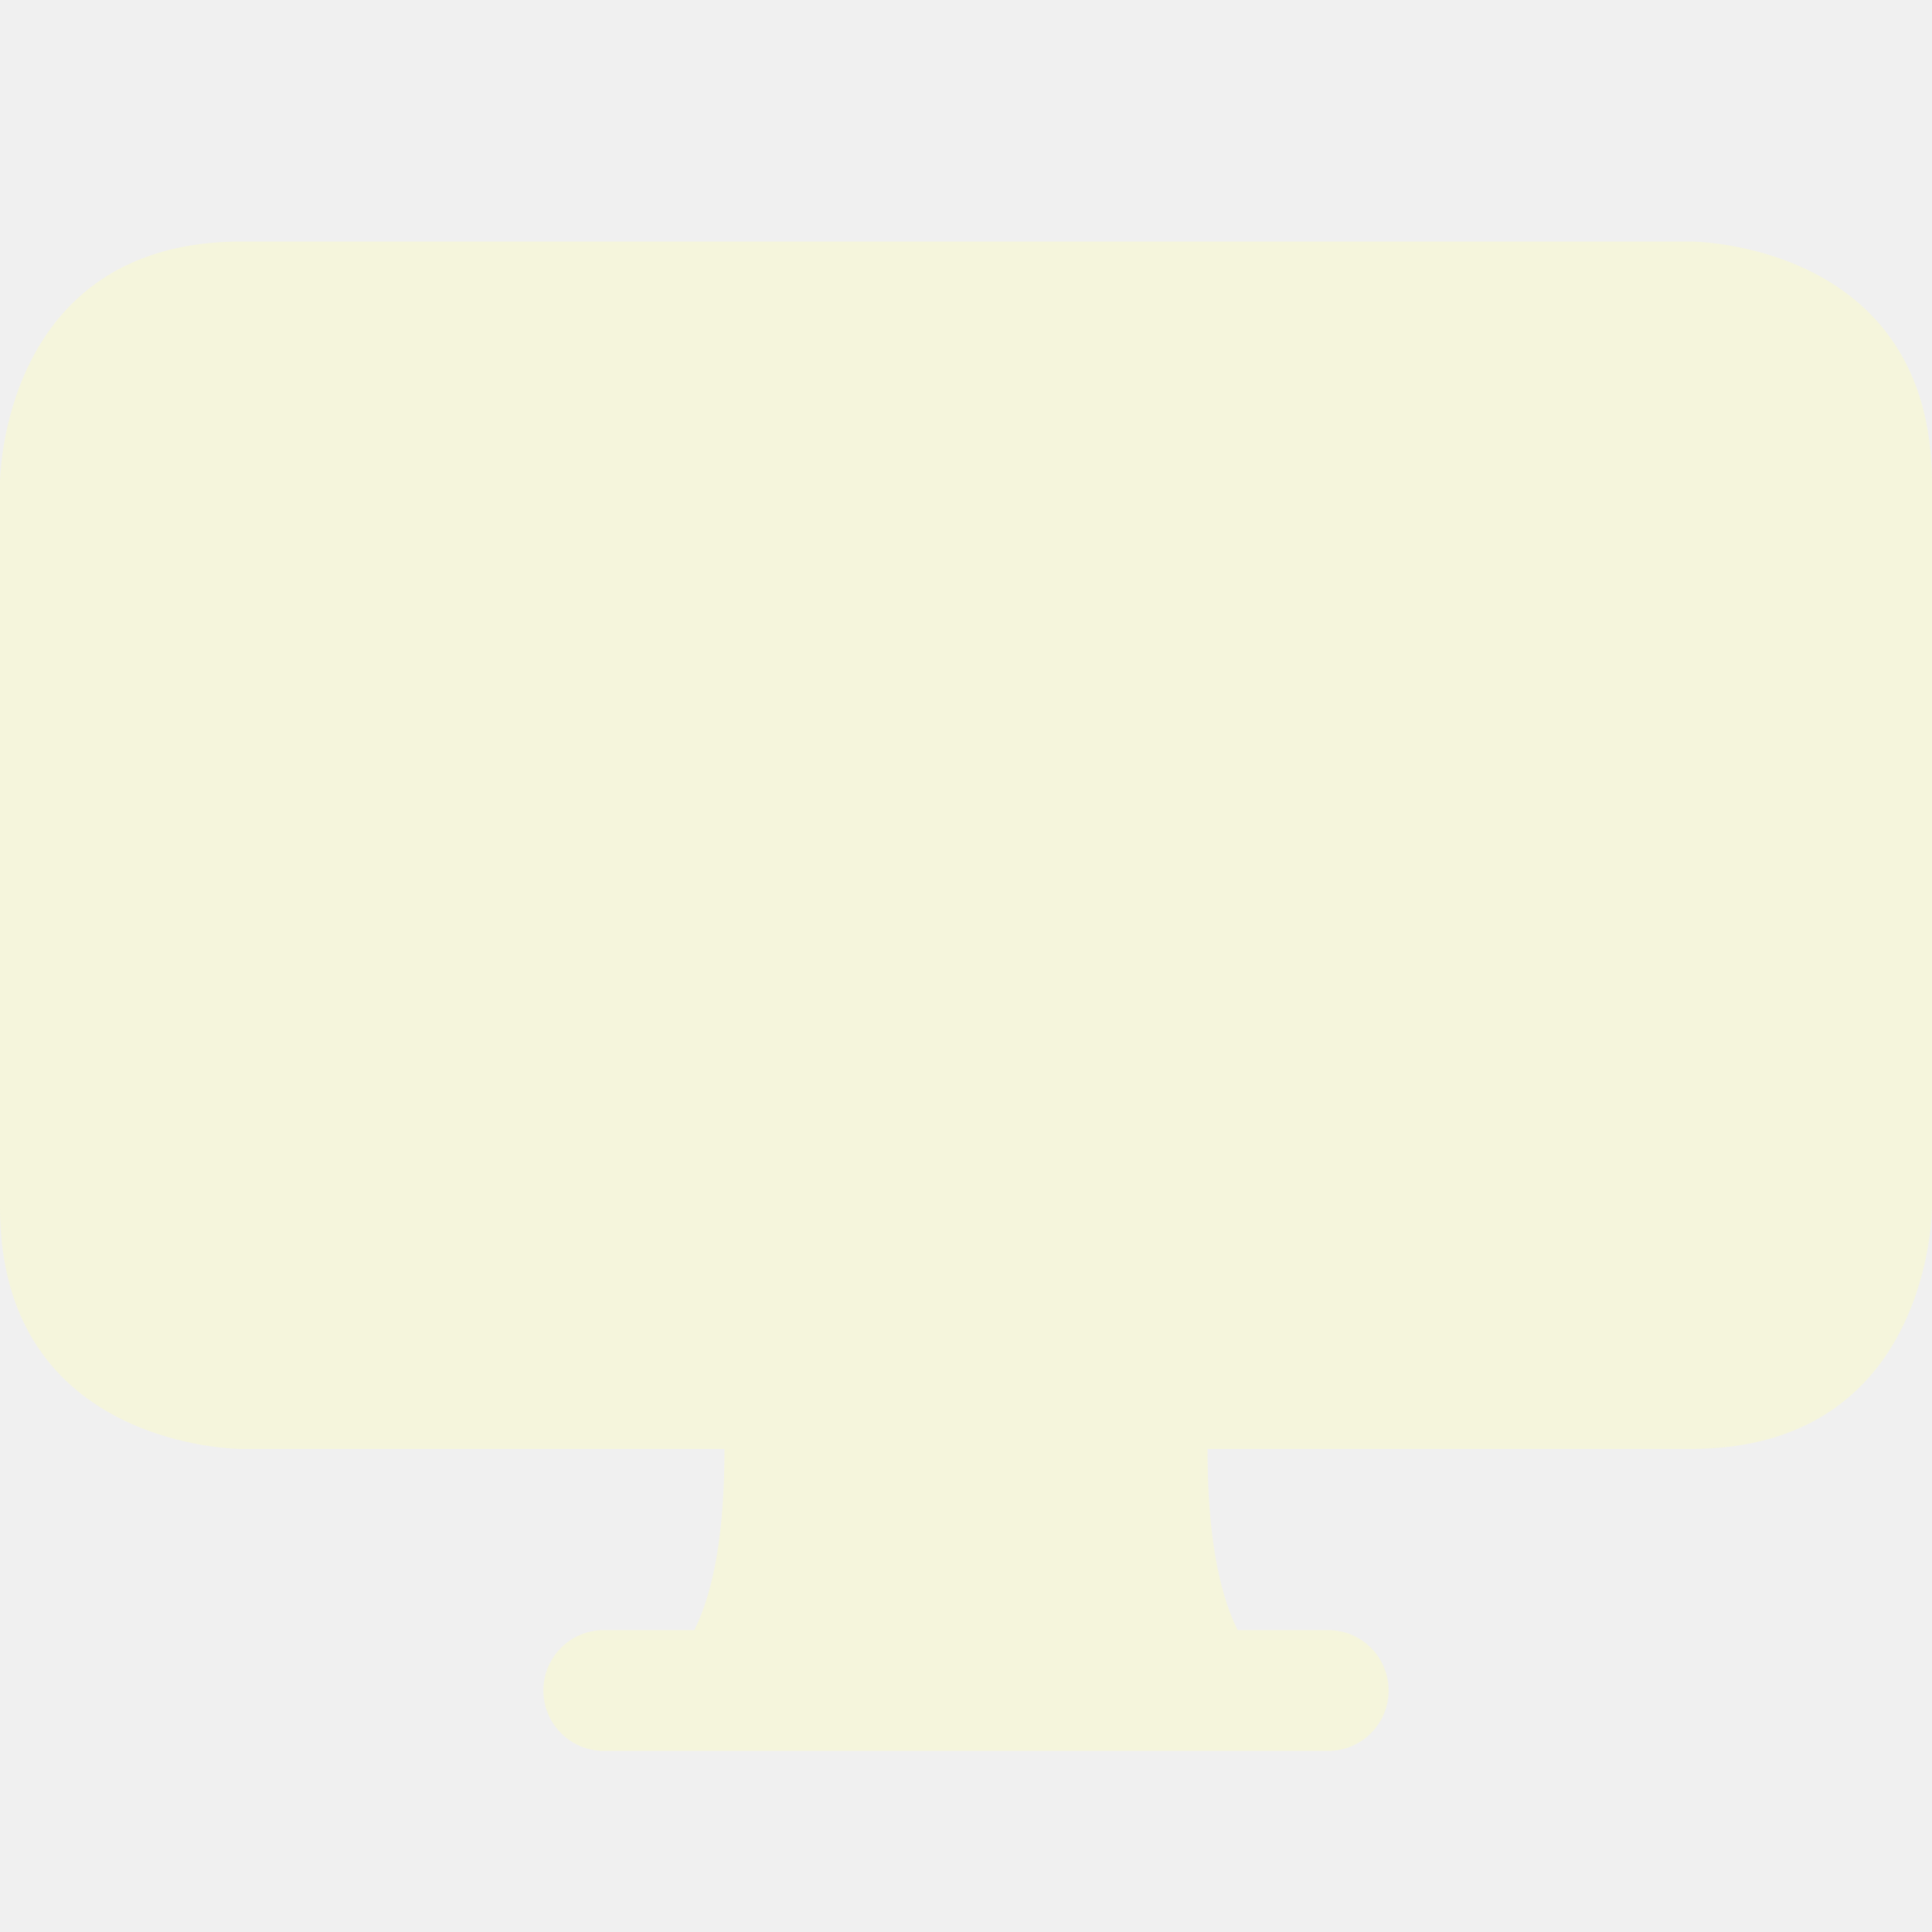
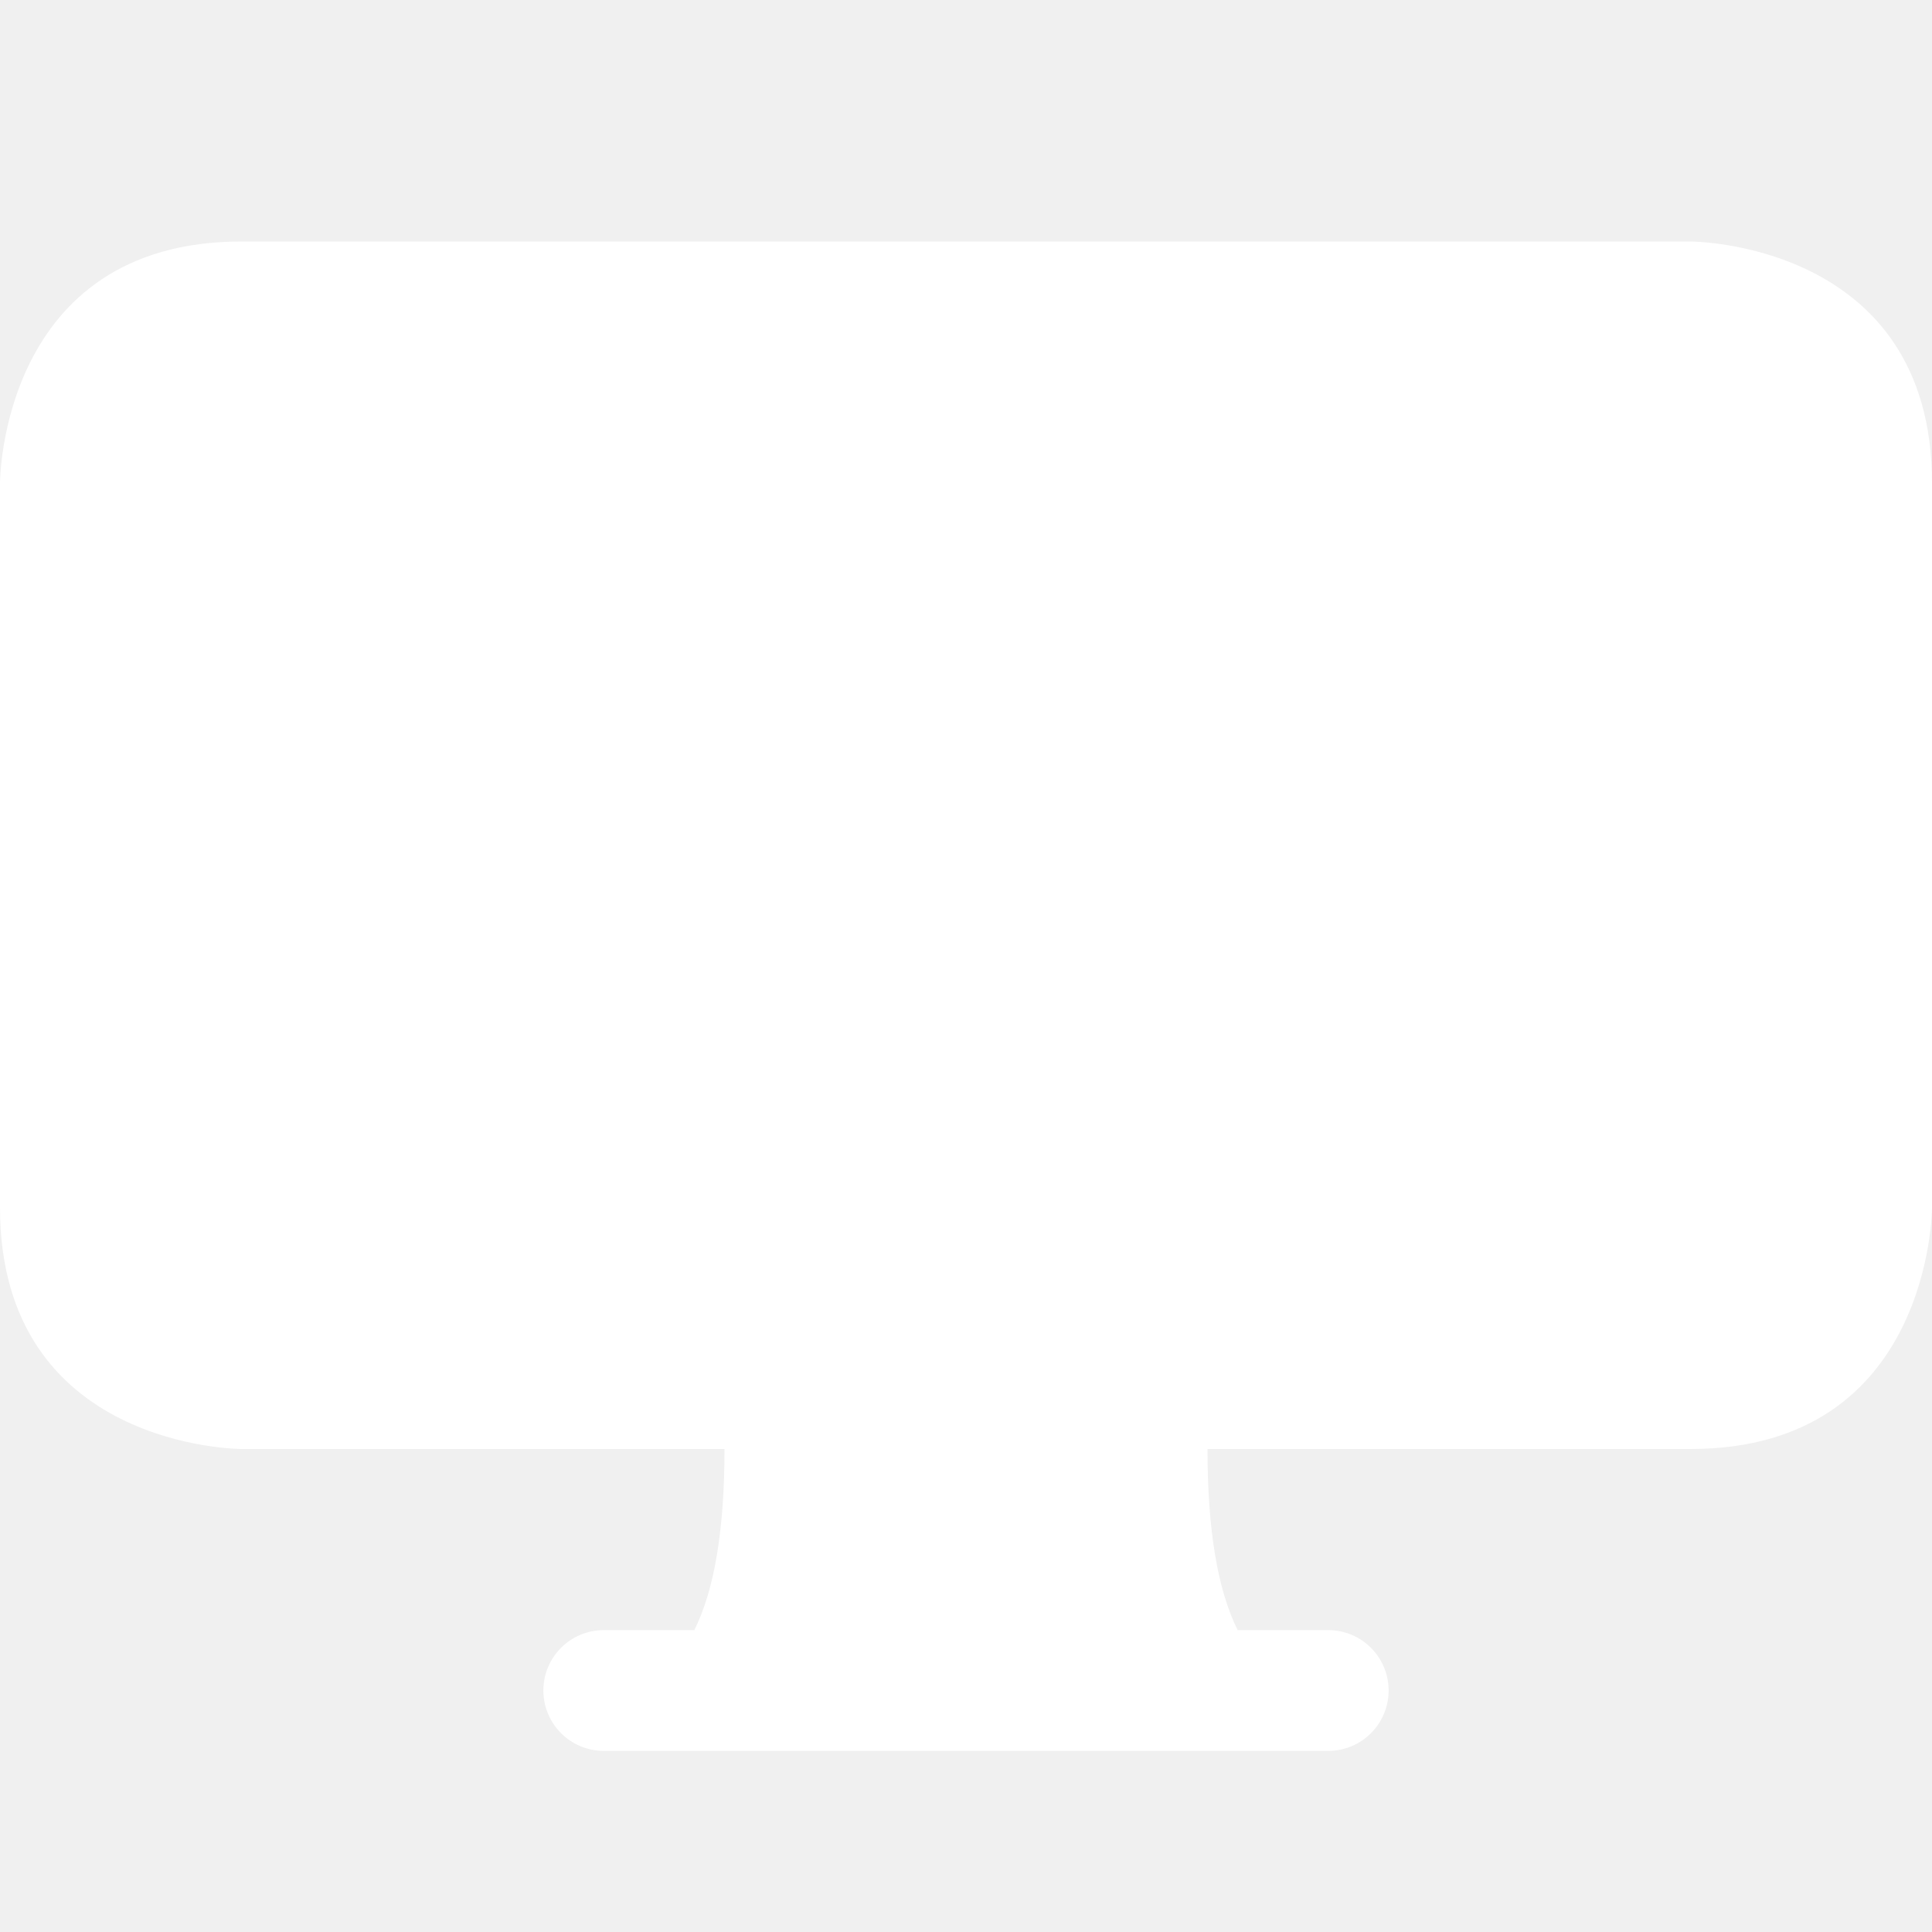
- <svg xmlns="http://www.w3.org/2000/svg" width="16" height="16" fill="beige" class="bi bi-display-fill" viewBox="0 0 16 16">
+ <svg xmlns="http://www.w3.org/2000/svg" width="16" height="16" fill="white" class="bi bi-display-fill" viewBox="0 0 16 16">
  <path d="M6 12q0 1-.25 1.5H5a.5.5 0 0 0 0 1h6a.5.5 0 0 0 0-1h-.75Q10 13 10 12h4c2 0 2-2 2-2V4c0-2-2-2-2-2H2C0 2 0 4 0 4v6c0 2 2 2 2 2z" />
</svg>
